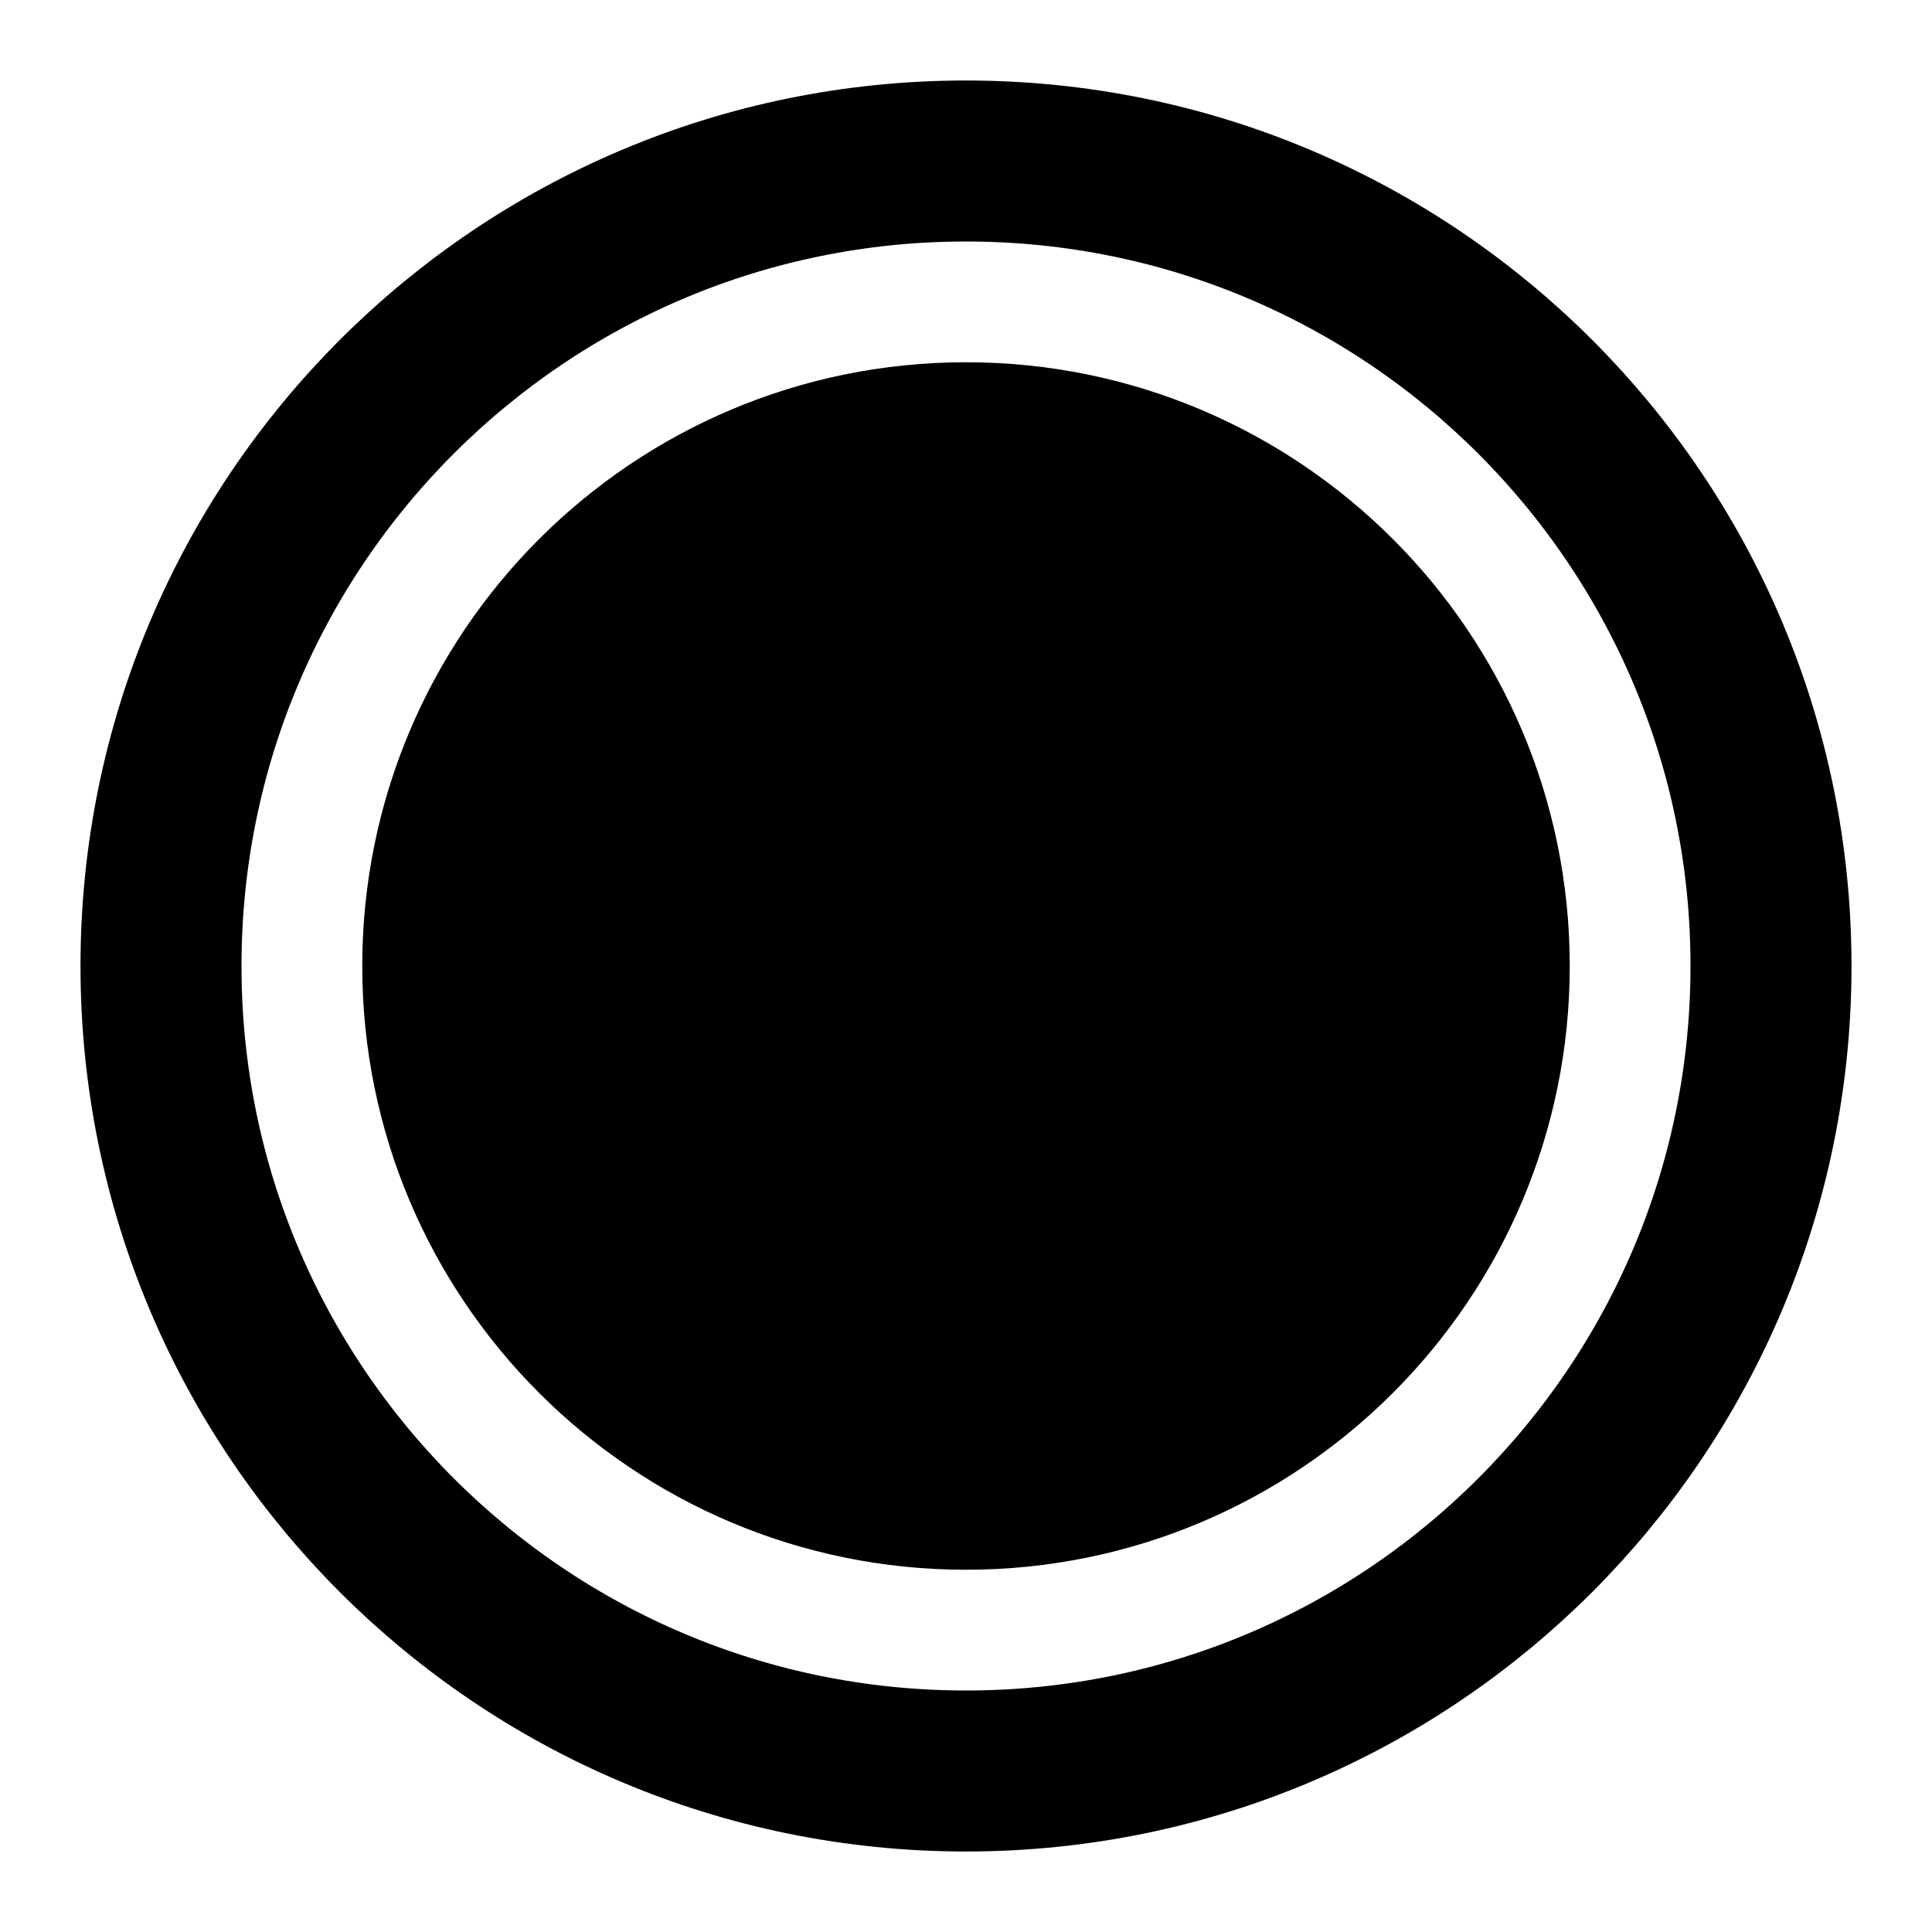
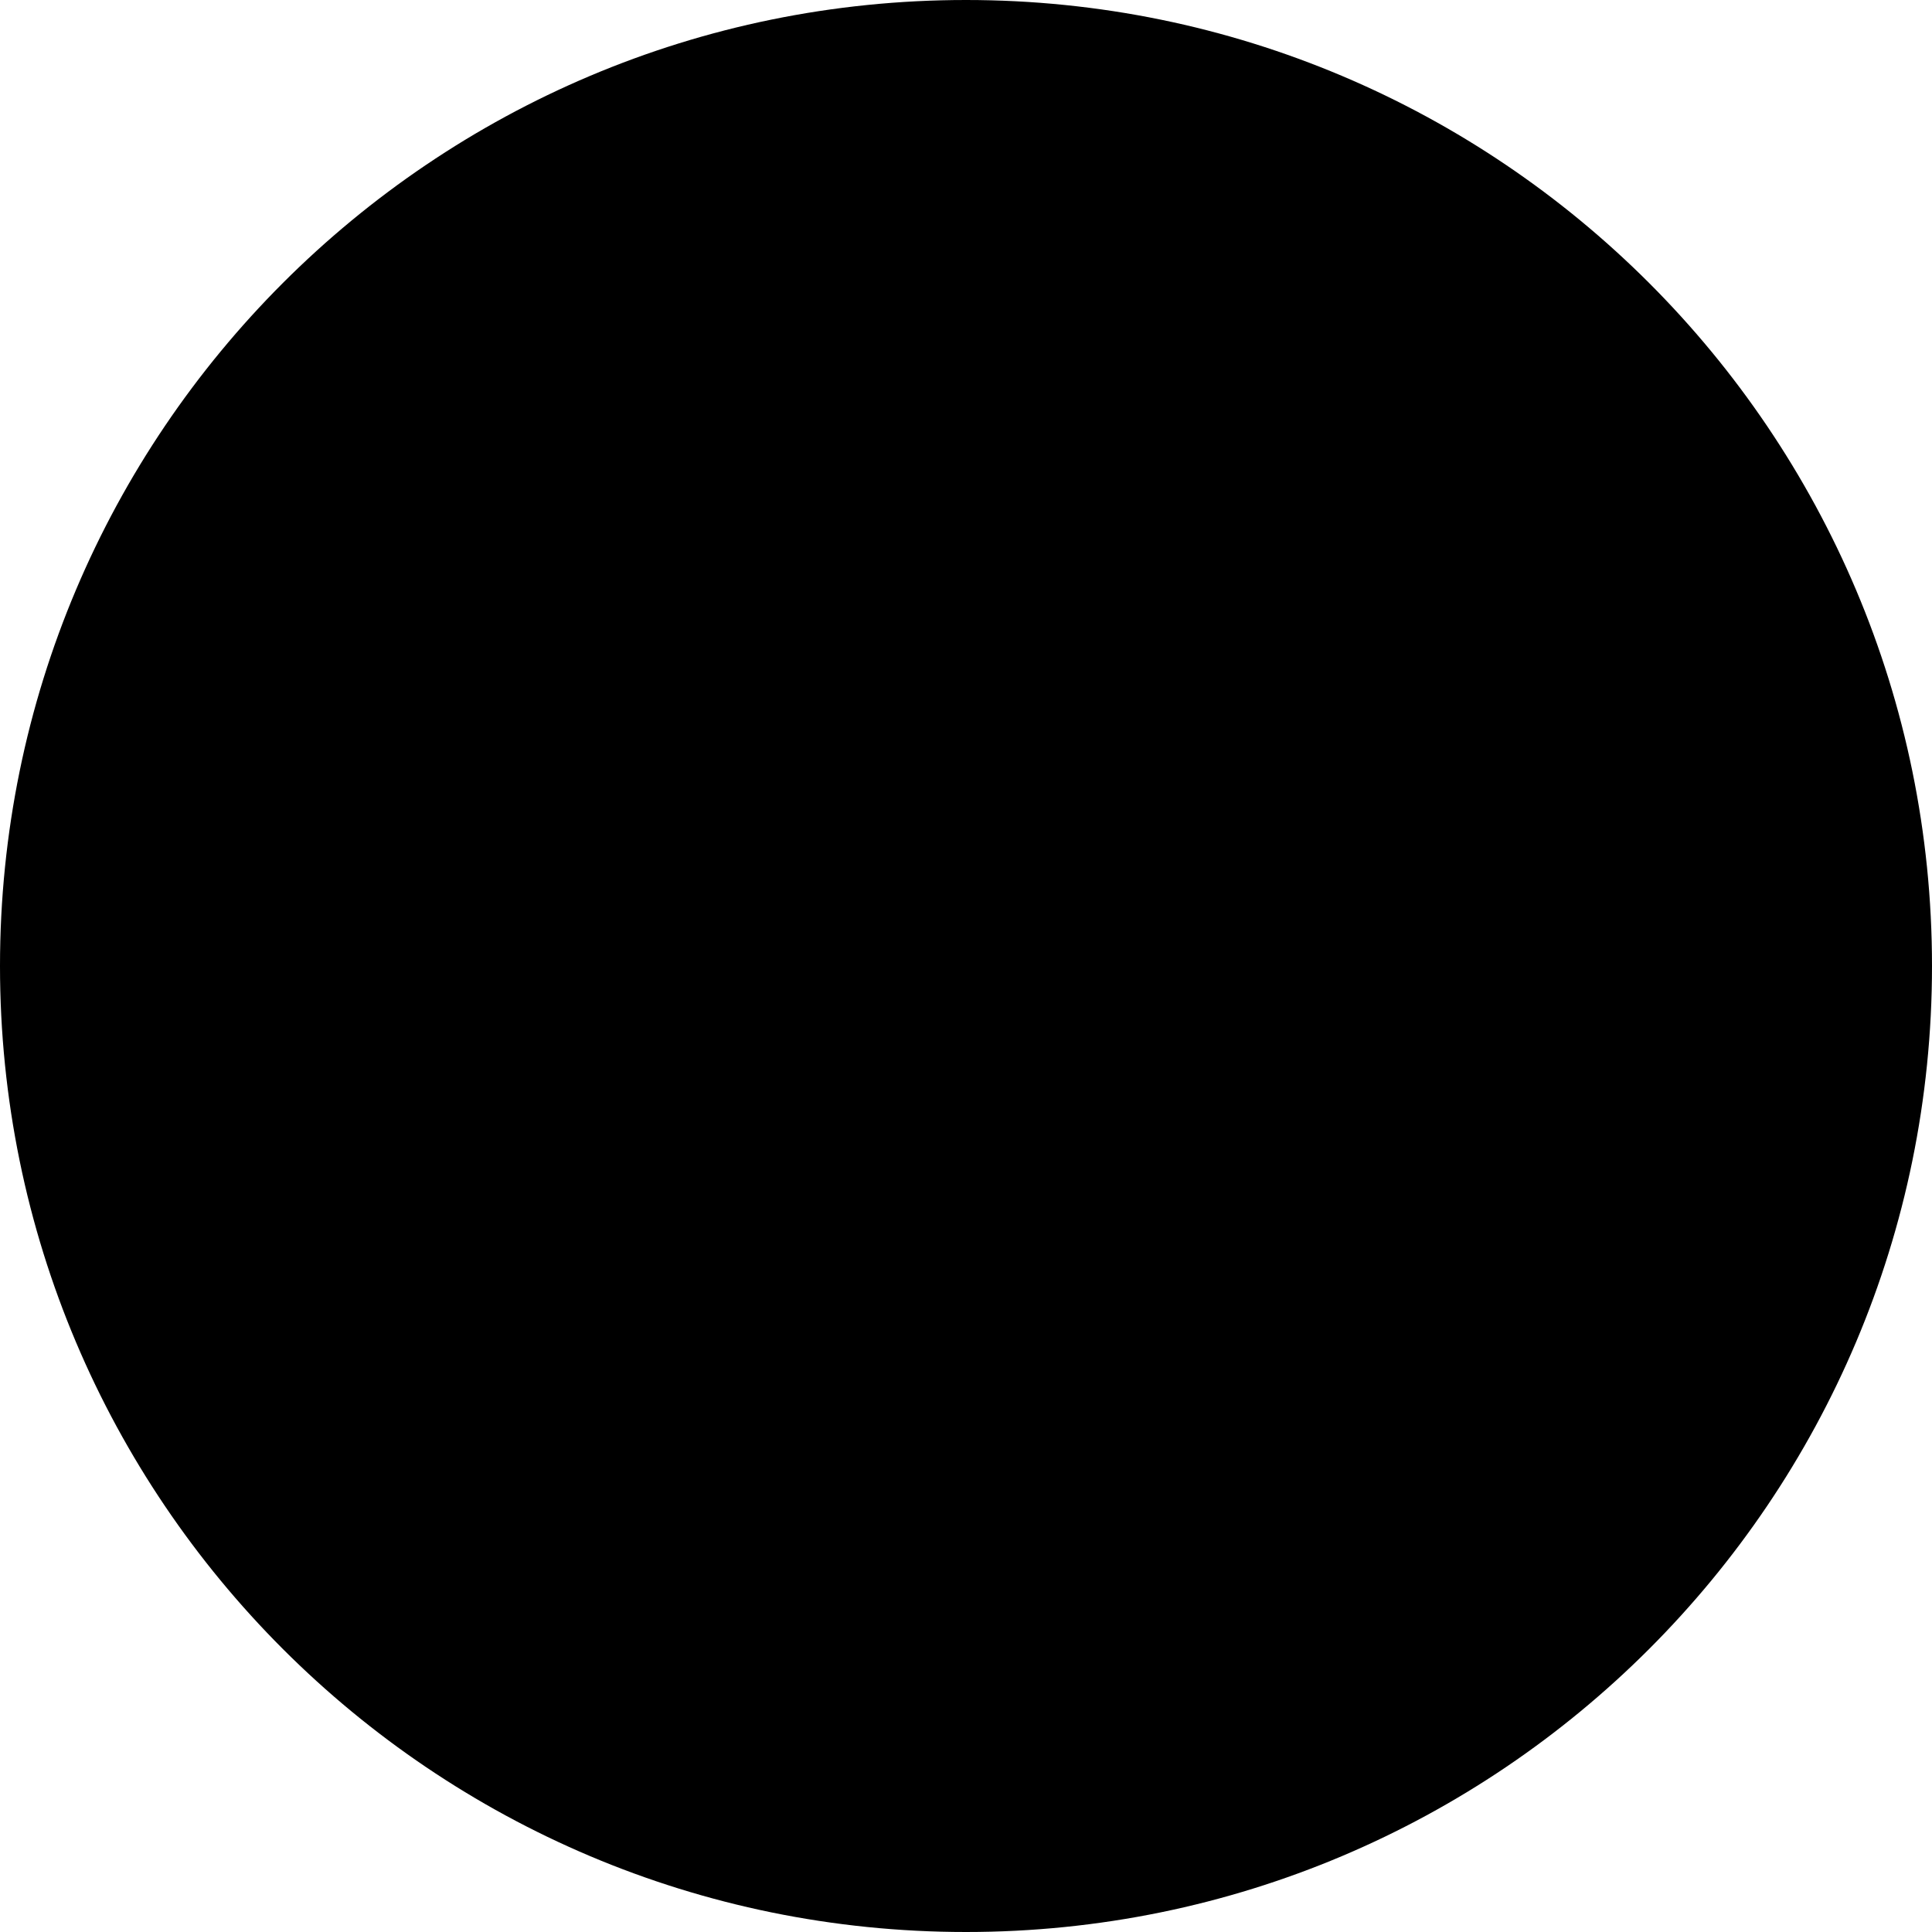
<svg xmlns="http://www.w3.org/2000/svg" viewBox="0 0 24 24" width="24" height="24" fill="none" stroke="currentColor" stroke-width="2" stroke-linecap="round" stroke-linejoin="round">
-   <circle cx="12" cy="12" r="10" />
-   <circle cx="12" cy="12" r="6.5" fill="currentColor" />
+   <circle cx="12" cy="12" r="12" fill="currentColor" stroke="none" />
</svg>
